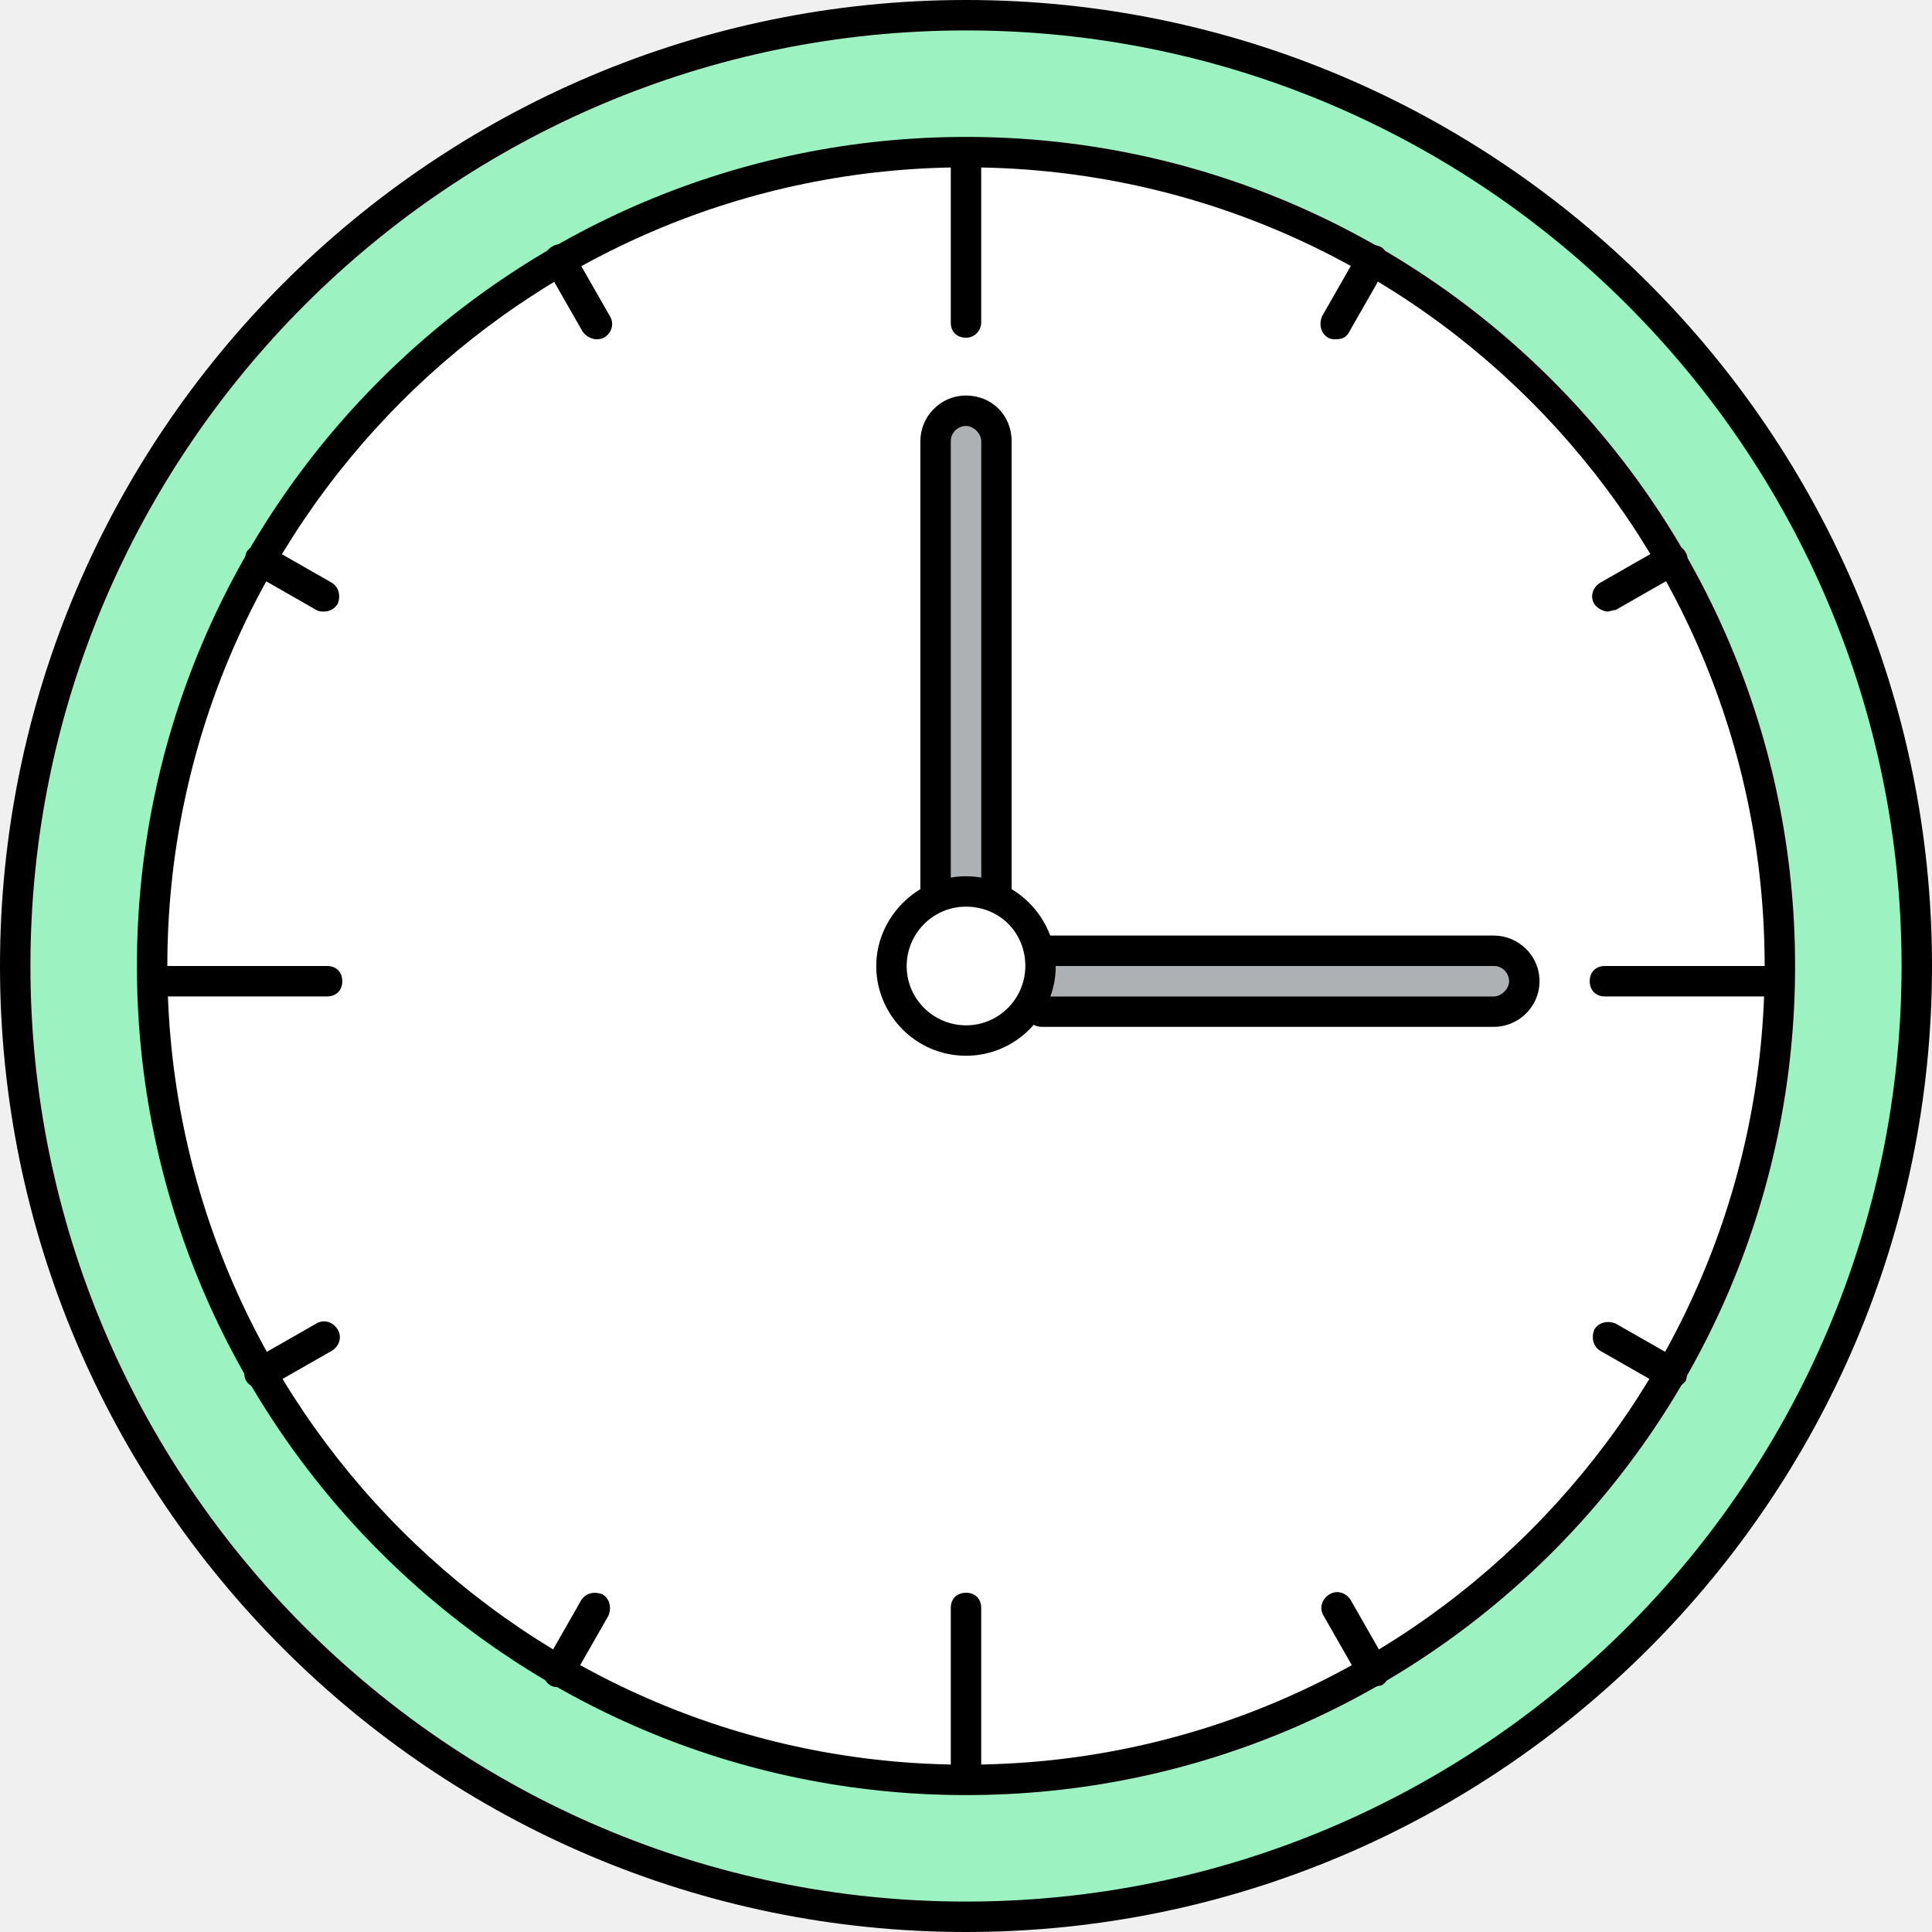
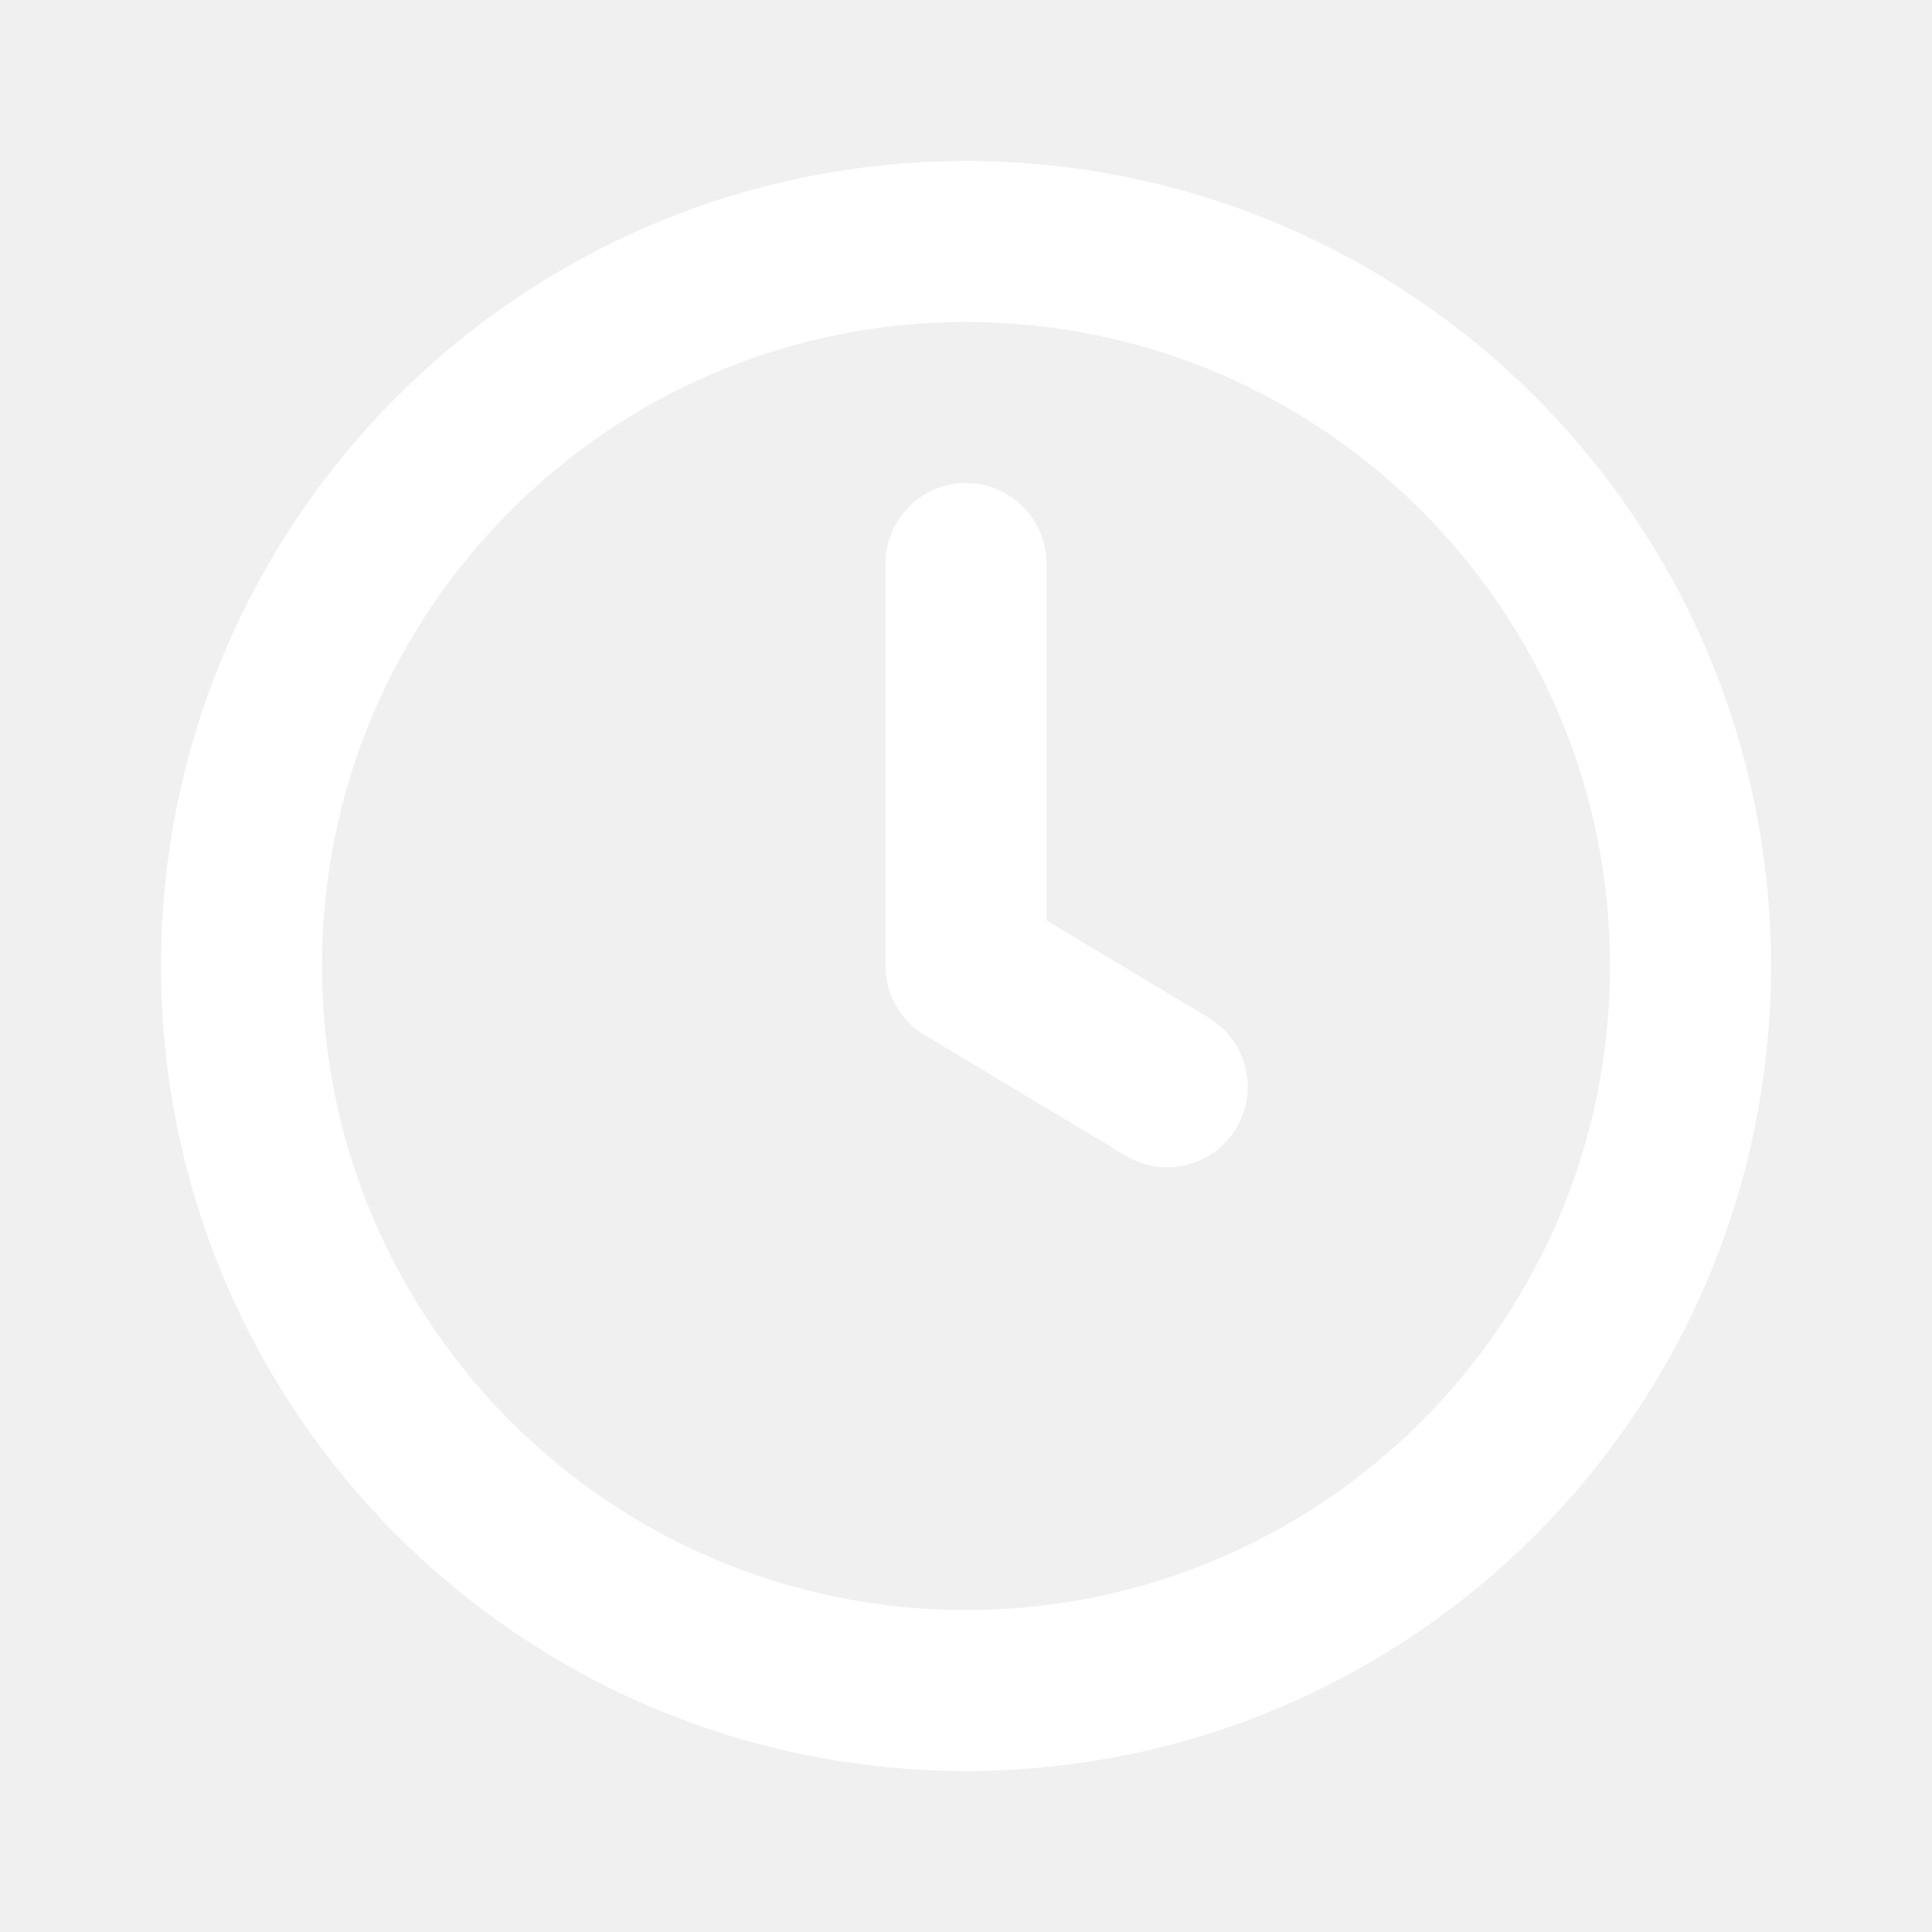
- <svg xmlns="http://www.w3.org/2000/svg" height="800px" width="800px" version="1.1" id="Layer_1" viewBox="0 0 508 508" xml:space="preserve" fill="#000000">
+ <svg xmlns="http://www.w3.org/2000/svg" viewBox="0 0 24 24" fill="none">
  <g id="SVGRepo_bgCarrier" stroke-width="0" />
  <g id="SVGRepo_tracerCarrier" stroke-linecap="round" stroke-linejoin="round" />
  <g id="SVGRepo_iconCarrier">
-     <path style="fill:#9cf2c1;" d="M254,6C117.2,6,6,117.2,6,254s111.2,248,248,248s248-111.2,248-248S390.8,6,254,6z M470,254 c0,0.4,0,1.2,0,1.6v0.4c0,0.4,0,0.4,0,0.4c-0.4,38.4-10.8,74-28.8,105.2v0.4c0,0,0,0-0.4,0.4c-18.8,32.4-46,59.6-78.4,78.4l-0.4,0.4 h-0.4C330,459.6,293.2,470,254,470c-0.4,0-0.8,0-1.2,0s-0.4,0-0.8,0c-0.4,0-0.4,0-0.8,0c-38-0.4-74-10.8-104.8-28.8H146l-0.4-0.4 c-32.4-18.8-59.6-46-78.4-78.4c0,0,0,0-0.4-0.4v-0.4c-18-30.8-28.4-66.8-28.8-104.8c0-0.4-0.4-0.4-0.4-0.8s0-0.4,0-0.8s0-0.8,0-1.2 c0-39.2,10.4-75.6,28.8-107.6c0-0.4,0-0.4,0.4-0.8c0-0.4,0.4-0.4,0.4-0.4c18.8-32.4,46-59.2,78-78l0.4-0.4c0.4,0,0.4,0,0.8-0.4 c30.8-17.6,66.4-28,104.8-28.8c0.4,0,0.4,0,0.8,0c0.4,0,0.4,0,0.8,0c0.4,0,0.8,0,1.2,0c39.2,0,75.6,10.4,107.6,28.8 c0.4,0,0.4,0,0.8,0.4s0.4,0.4,0.4,0.4c32.4,18.8,59.2,46,78,78.4l0.4,0.4c0,0,0,0.4,0.4,0.8C459.6,178.4,470,214.8,470,254z" />
-     <path style="fill:#ffffff;" d="M351.2,87.2c-0.4,0-0.8,0-0.8-0.4c-0.8-0.4-1.2-1.6-0.8-2.8l8.8-14.8C327.6,51.6,292,41.6,254,41.6 l0,0v45.2c0,1.2-0.8,2-2,2s-2-0.8-2-2V42c-36,0.8-70.4,10.4-100.4,27.6l8.8,15.2c0.4,0.8,0.4,2-0.8,2.8c-0.4,0-0.8,0.4-0.8,0.4 c-0.8,0-1.2-0.4-1.6-0.8L146.4,72c-30.8,18.4-56.8,44-74.8,74.8l15.2,8.8c0.8,0.4,1.2,1.6,0.8,2.8c-0.4,0.8-1.2,0.8-1.6,0.8 c-0.4,0-0.8,0-0.8-0.4L70,150c-17.6,30.8-27.6,66.4-27.6,104.4l0,0H88c1.2,0,2,0.8,2,2s-0.8,2-2,2H42c0.8,36,10.4,70.4,27.6,100.4 l15.2-8.8c0.8-0.4,2-0.4,2.8,0.8c0.4,0.8,0.4,2-0.8,2.8l-15.2,8.8c18.4,30.8,44,56.8,74.8,74.8l8.8-15.2c0.4-0.8,1.6-1.2,2.8-0.8 c0.8,0.4,1.2,1.6,0.8,2.8l-8.8,15.2c29.6,16.8,64.4,26.8,100.4,27.6v-45.6c0-1.2,0.8-2,2-2s2,0.8,2,2V466l0,0 c38,0,73.6-10,104.4-27.6l-8.8-14.8c-0.4-0.8-0.4-2,0.8-2.8c0.8-0.4,2-0.4,2.8,0.8l8.8,15.2c30.8-18.4,56.8-44,74.8-74.8l-15.2-8.8 c-0.8-0.4-1.2-1.6-0.8-2.8c0.4-0.8,1.6-1.2,2.8-0.8l15.2,8.8C456,328.8,466,294,466.8,258h-45.6c-1.2,0-2-0.8-2-2s0.8-2,2-2h45.6 l0,0c0-38-10-73.6-27.6-104.4l-15.2,8.8c-0.4,0-0.8,0.4-0.8,0.4c-0.8,0-1.2-0.4-1.6-0.8c-0.4-0.8-0.4-2,0.8-2.8l15.2-8.8 c-18.4-30.8-44-56.8-74.8-74.8L354,86.8C352.8,86.8,352,87.2,351.2,87.2z M402.8,256c0,5.6-4.4,10-10,10H274c-0.4,0-1.2-0.4-1.2-0.8 c-4,6-10.8,10.4-18.4,10.4c-12,0-21.6-9.6-21.6-21.6c0-7.6,4-14.4,10.4-18.4c-0.4-0.4-0.8-0.8-0.8-1.6V115.2c0-5.6,4.4-10,10-10 s10,4.4,10,10V234c4,2,10,8,12,12h118.8C398.4,246,402.8,250.4,402.8,256z" />
-     <g>
-       <path style="fill:#ffffff;" d="M257.6,114c0,0.4,0,0.8,0,1.2C258,114.8,258,114.4,257.6,114z" />
-       <path style="fill:#ffffff;" d="M392.8,250c0.4,0,0.8,0,1.2,0C393.6,250,393.2,250,392.8,250z" />
-     </g>
-     <path style="fill:#ffffff;" d="M254,236.4c-9.6,0-17.6,8-17.6,17.6s8,17.6,17.6,17.6s17.6-8,17.6-17.6S263.6,236.4,254,236.4z" />
-     <path style="fill:#AEB1B4;" d="M258,232.8V115.2c0-0.4,0-0.8,0-1.2c-0.4-2.8-2.8-4.8-6-4.8s-6,2.8-6,6V234c4-0.8,5.2-1.6,8-1.6 C255.2,232.4,258,232.4,258,232.8z" />
-     <path style="fill:#ffffff;" d="M254,232.4c-2.8,0-4,0.4-8,1.6l0,0h12v-1.2C258,232.4,255.2,232.4,254,232.4z" />
-     <path style="fill:#AEB1B4;" d="M274,262h118.8c3.2,0,6-2.8,6-6c0-2.8-2-5.2-4.8-6c-0.4,0-0.8,0-1.2,0H275.2c0.4,0,0.4,2.8,0.4,4 C275.6,256.8,275.2,258,274,262z" />
-     <path style="fill:#ffffff;" d="M274,262L274,262c1.2-4,1.6-5.2,1.6-8c0-1.2,0-4-0.4-4H274L274,262L274,262z" />
-     <path d="M254,508C114,508,0,394,0,254S114,0,254,0s254,114,254,254S394,508,254,508z M254,8C118.4,8,8,118.4,8,254 s110.4,246,246,246s246-110.4,246-246S389.6,8,254,8z" />
-     <path d="M254,472c-120.4,0-218-98-218-218c0-120.4,98-218,218-218c120.4,0,218,98,218,218C472,374.4,374.4,472,254,472z M254,44 C138,44,44,138.4,44,254c0,116,94.4,210,210,210c116,0,210-94.4,210-210C464,138,370,44,254,44z" />
-     <path d="M254,277.6c-13.2,0-23.6-10.8-23.6-23.6s10.8-23.6,23.6-23.6s23.6,10.8,23.6,23.6S267.2,277.6,254,277.6z M254,238.4 c-8.8,0-15.6,7.2-15.6,15.6c0,8.8,7.2,15.6,15.6,15.6c8.8,0,15.6-7.2,15.6-15.6C269.6,245.2,262.8,238.4,254,238.4z" />
-     <path d="M86,262H42c-2.4,0-4-1.6-4-4s1.6-4,4-4h44c2.4,0,4,1.6,4,4S88.4,262,86,262z" />
-     <path d="M466,262h-44c-2.4,0-4-1.6-4-4s1.6-4,4-4h44c2.4,0,4,1.6,4,4S468.4,262,466,262z" />
-     <path d="M254,470.8c-2.4,0-4-1.6-4-4v-44c0-2.4,1.6-4,4-4s4,1.6,4,4v44C258,469.2,256.4,470.8,254,470.8z" />
-     <path d="M254,88.8c-2.4,0-4-1.6-4-4v-44c0-2.4,1.6-4,4-4s4,1.6,4,4v44C258,86.8,256.4,88.8,254,88.8z" />
-     <path d="M156.8,89.2c-1.2,0-2.8-0.8-3.6-2l-9.6-16.8c-1.2-2-0.4-4.4,1.6-5.6s4.4-0.4,5.6,1.6l9.6,16.8c1.2,2,0.4,4.4-1.6,5.6 C158,89.2,157.2,89.2,156.8,89.2z" />
-     <path d="M361.2,443.6c-1.2,0-2.8-0.8-3.6-2l-9.6-16.8c-1.2-2-0.4-4.4,1.6-5.6s4.4-0.4,5.6,1.6l9.6,16.8c1.2,2,0.4,4.4-1.6,5.6 C362.4,443.2,361.6,443.6,361.2,443.6z" />
-     <path d="M68.4,365.2c-1.2,0-2.8-0.8-3.6-2c-1.2-2-0.4-4.4,1.6-5.6l16.8-9.6c2-1.2,4.4-0.4,5.6,1.6c1.2,2,0.4,4.4-1.6,5.6l-16.8,9.6 C70,364.8,69.2,365.2,68.4,365.2z" />
-     <path d="M422.8,160.8c-1.2,0-2.8-0.8-3.6-2c-1.2-2-0.4-4.4,1.6-5.6l16.8-9.6c2-1.2,4.4-0.4,5.6,1.6c1.2,2,0.4,4.4-1.6,5.6l-16.8,9.6 C424,160.4,423.2,160.8,422.8,160.8z" />
-     <path d="M439.6,365.2c-0.8,0-1.2,0-2-0.4l-16.8-9.6c-2-1.2-2.4-3.6-1.6-5.6c1.2-2,3.6-2.4,5.6-1.6l16.8,9.6c2,1.2,2.4,3.6,1.6,5.6 C442,364.4,440.8,365.2,439.6,365.2z" />
-     <path d="M85.2,160.8c-0.8,0-1.2,0-2-0.4l-16.8-9.6c-2-1.2-2.4-3.6-1.6-5.6c1.2-2,3.6-2.4,5.6-1.6l16.8,9.6c2,1.2,2.4,3.6,1.6,5.6 C88,160,86.8,160.8,85.2,160.8z" />
-     <path d="M351.2,89.2c-0.8,0-1.2,0-2-0.4c-2-1.2-2.4-3.6-1.6-5.6l9.6-16.8c1.2-2,3.6-2.4,5.6-1.6s2.4,3.6,1.6,5.6l-9.6,16.8 C354,88.8,352.8,89.2,351.2,89.2z" />
-     <path d="M146.8,443.6c-0.8,0-1.2,0-2-0.4c-2-1.2-2.4-3.6-1.6-5.6l9.6-16.8c1.2-2,3.6-2.4,5.6-1.6c2,1.2,2.4,3.6,1.6,5.6l-9.6,16.8 C149.6,442.8,148.4,443.6,146.8,443.6z" />
-     <path d="M262,238.8c-2.4,0-4-1.6-4-4V116c0-2-2-4-4-4s-4,1.6-4,4v118.8c0,2.4-1.6,4-4,4s-4-1.6-4-4V116c0-6.4,5.2-12,12-12 s12,5.2,12,12v118.8C266,237.2,264.4,238.8,262,238.8z" />
-     <path d="M392.8,270H274c-2.4,0-4-1.6-4-4s1.6-4,4-4h118.8c2,0,4-2,4-4s-1.6-4-4-4H274c-2.4,0-4-1.6-4-4s1.6-4,4-4h118.8 c6.4,0,12,5.2,12,12S399.2,270,392.8,270z" />
+     <path d="M12 7V12L14.5 13.5M21 12C21 16.971 16.971 21 12 21C7.029 21 3 16.971 3 12C3 7.029 7.029 3 12 3C16.971 3 21 7.029 21 12Z" stroke="#fff" stroke-width="2" stroke-linecap="round" stroke-linejoin="round" />
  </g>
</svg>
